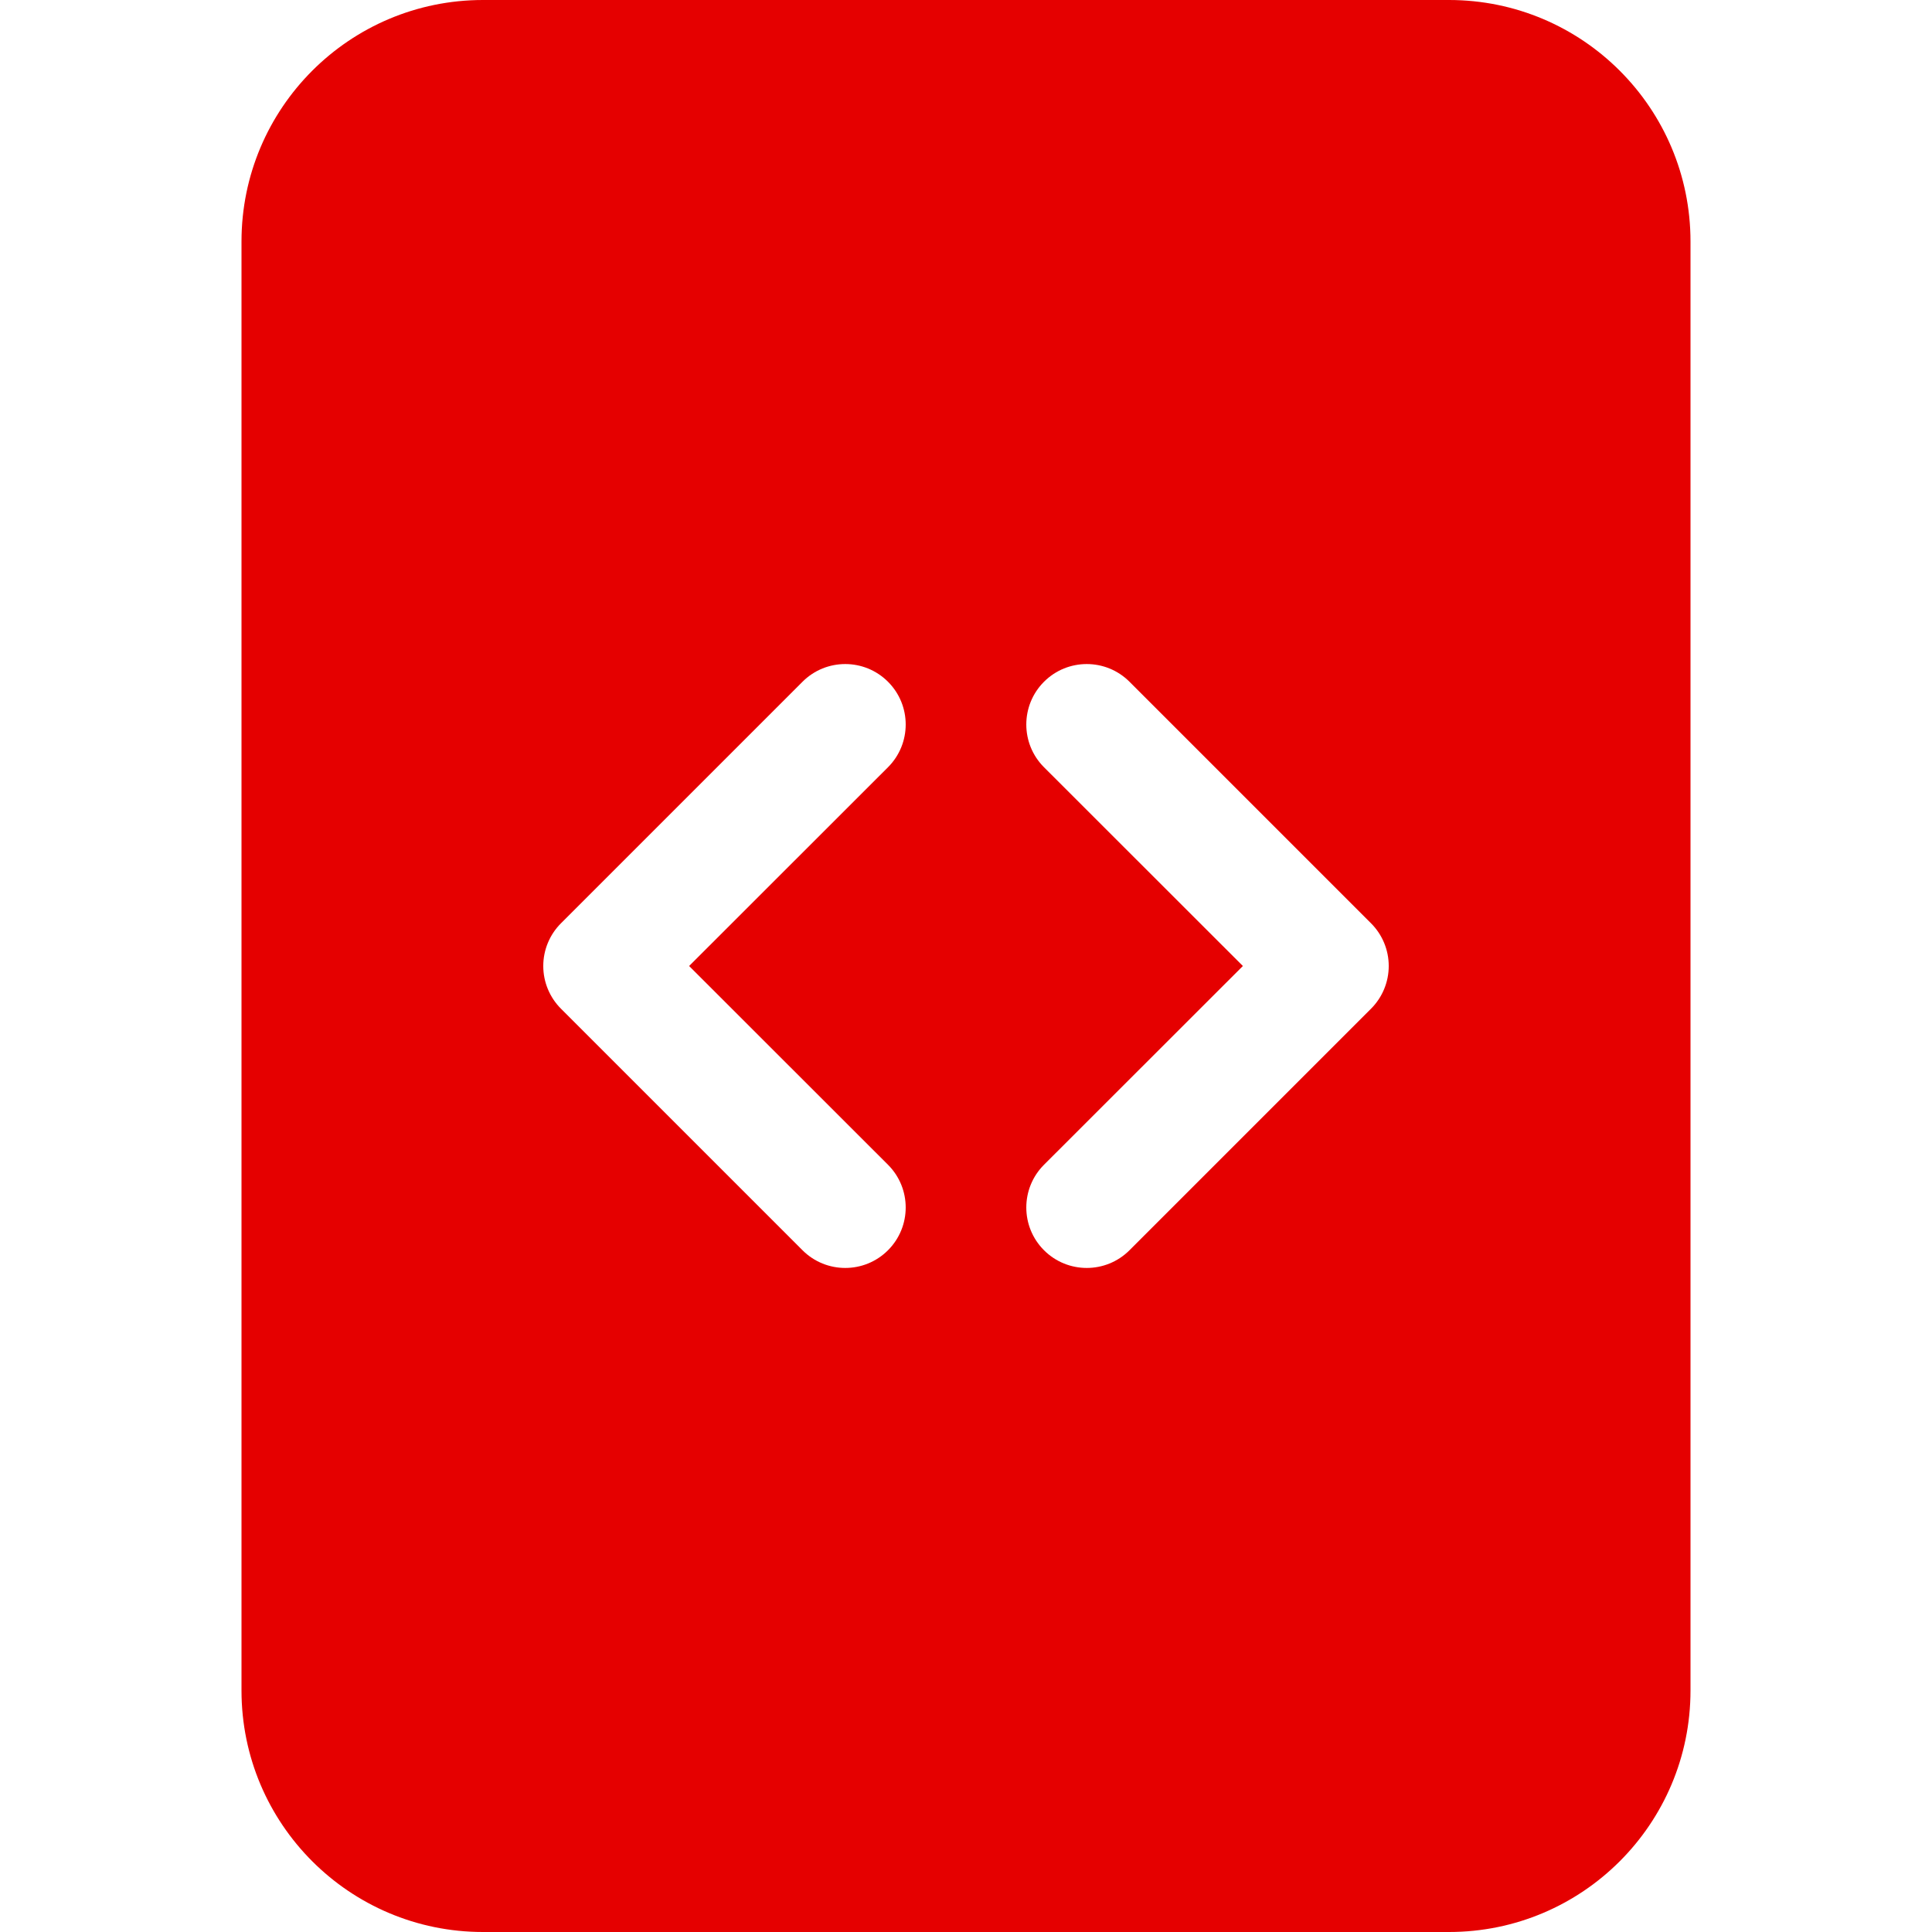
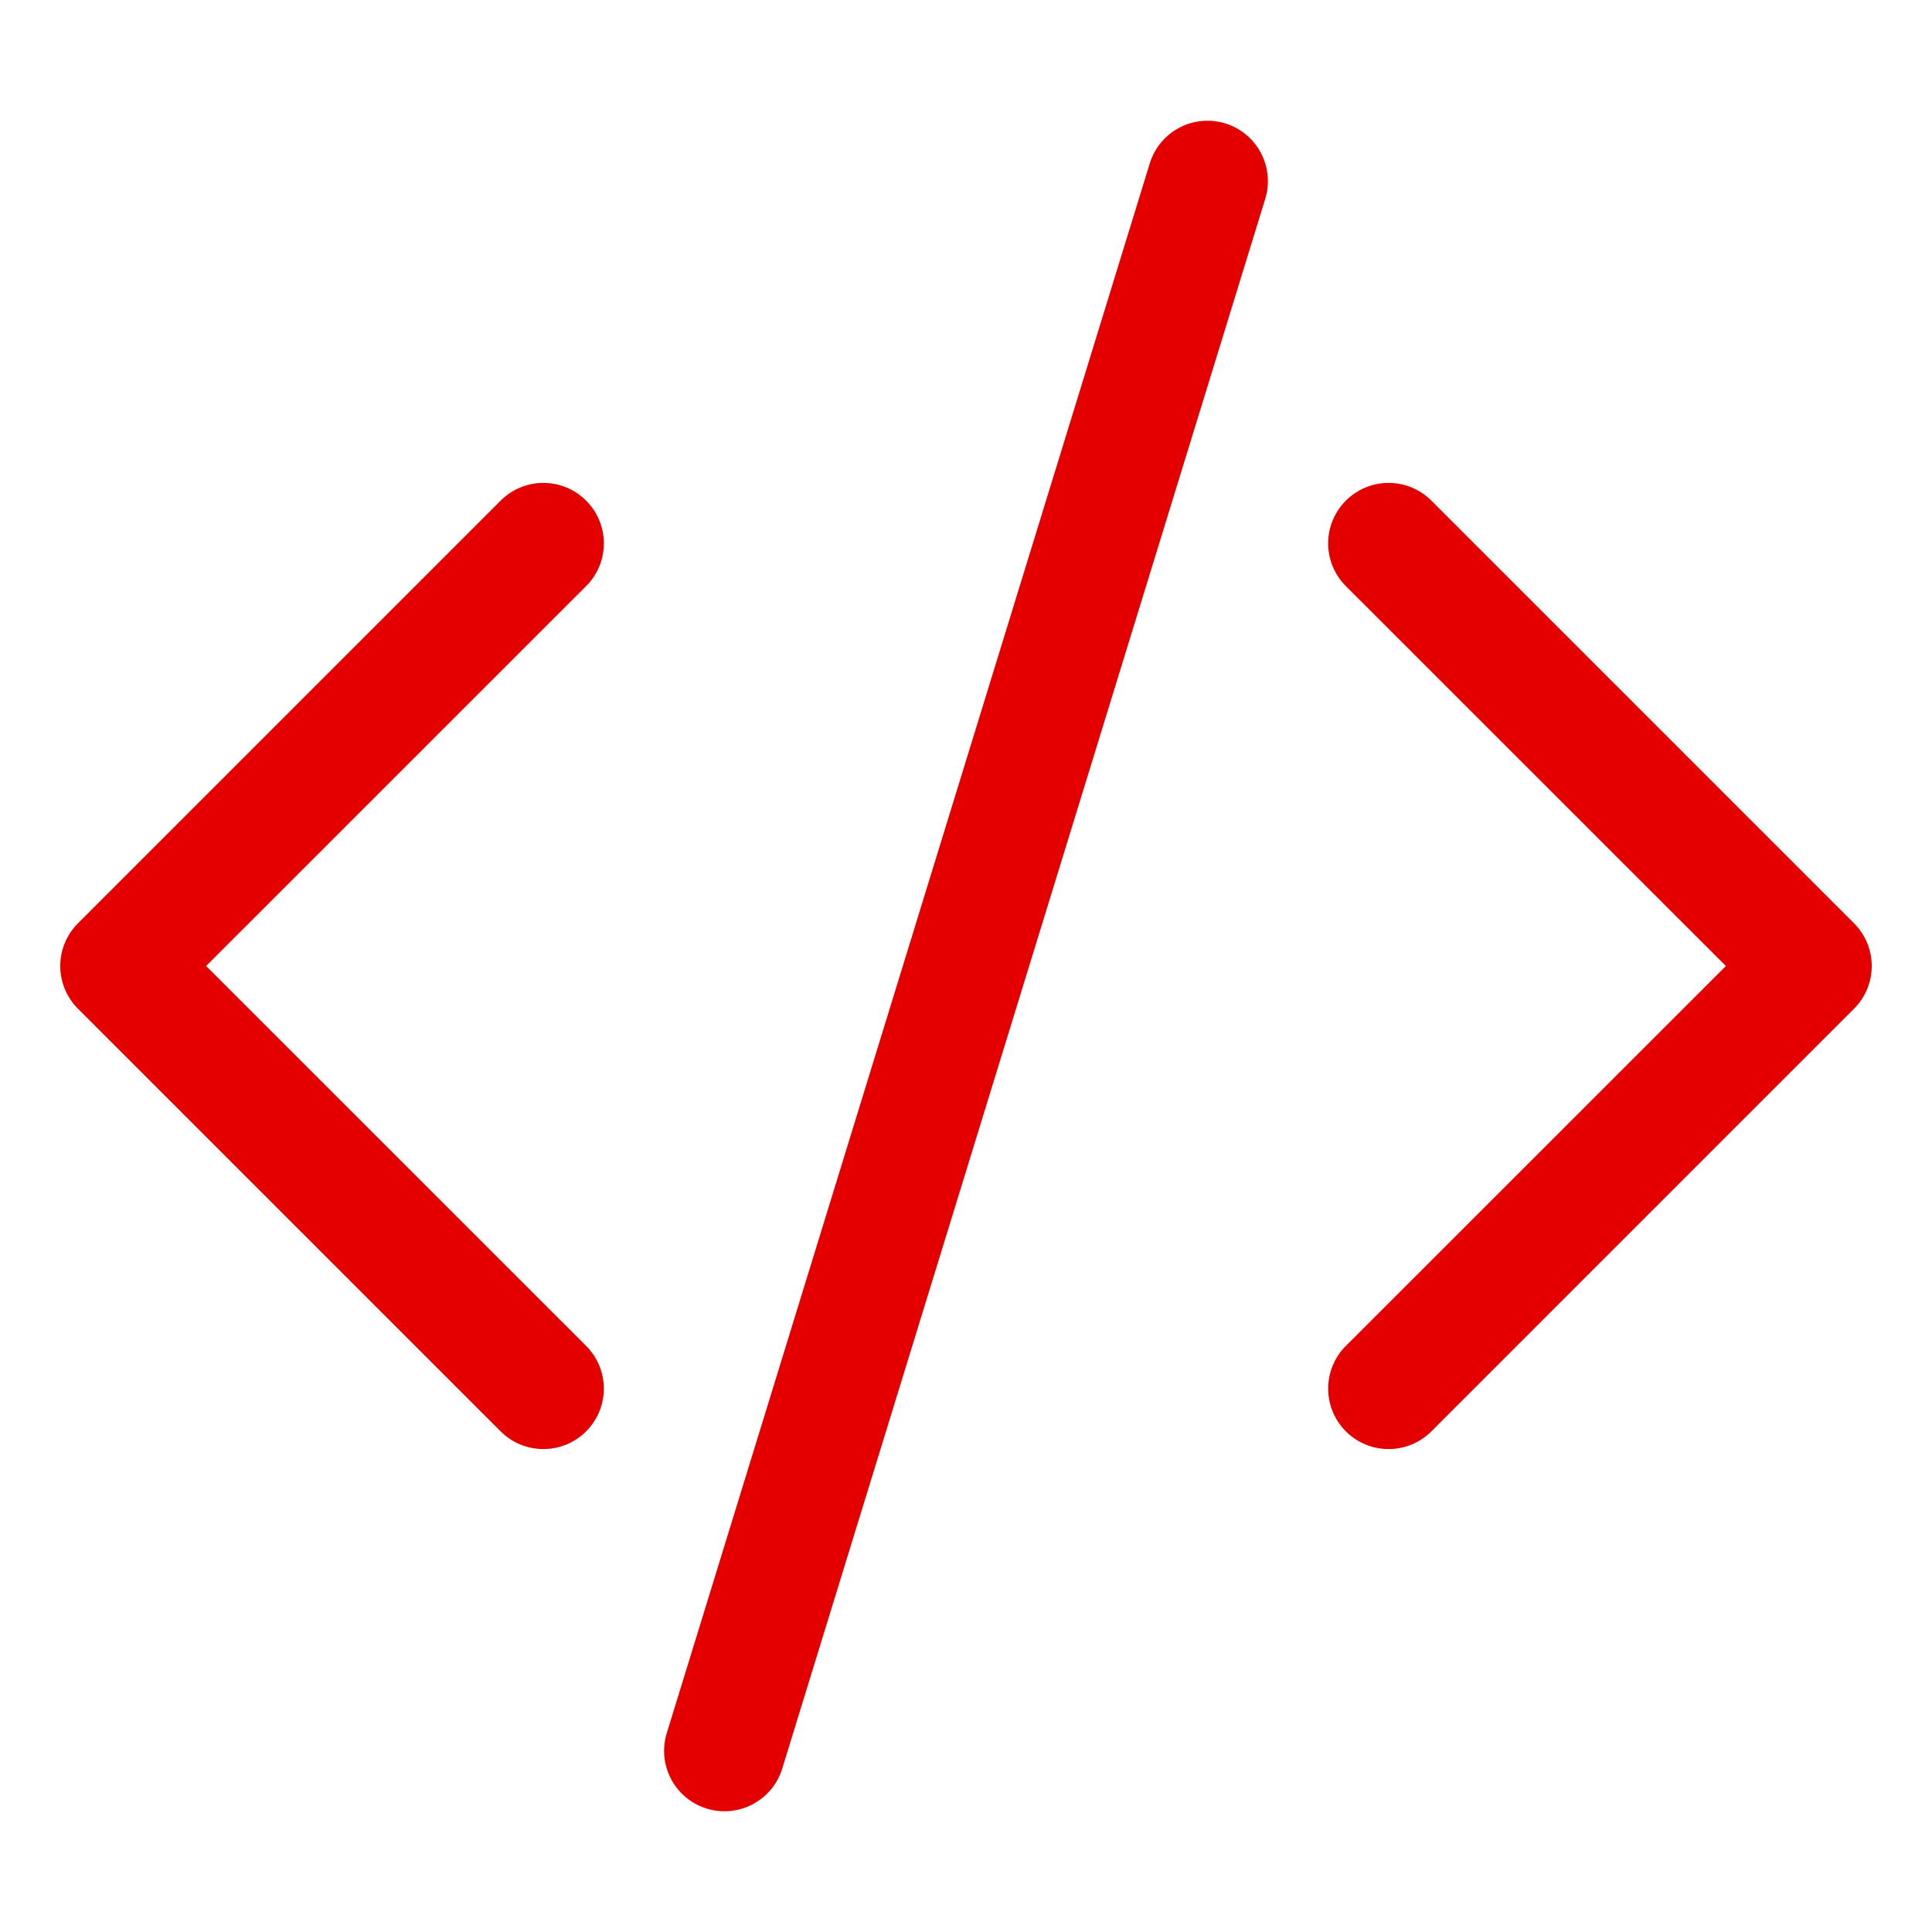
- <svg xmlns="http://www.w3.org/2000/svg" width="16" height="16" fill="#E50000" class="bi bi-file-code-fill" viewBox="0 0 16 16">
-   <path d="M12 0H4a2 2 0 0 0-2 2v12a2 2 0 0 0 2 2h8a2 2 0 0 0 2-2V2a2 2 0 0 0-2-2M6.646 5.646a.5.5 0 1 1 .708.708L5.707 8l1.647 1.646a.5.5 0 0 1-.708.708l-2-2a.5.5 0 0 1 0-.708zm2.708 0 2 2a.5.5 0 0 1 0 .708l-2 2a.5.5 0 0 1-.708-.708L10.293 8 8.646 6.354a.5.5 0 1 1 .708-.708" />
+ <svg xmlns="http://www.w3.org/2000/svg" width="16" height="16" fill="#E50000" class="bi bi-code-slash" viewBox="0 0 16 16">
+   <path d="M10.478 1.647a.5.5 0 1 0-.956-.294l-4 13a.5.5 0 0 0 .956.294zM4.854 4.146a.5.5 0 0 1 0 .708L1.707 8l3.147 3.146a.5.5 0 0 1-.708.708l-3.5-3.5a.5.5 0 0 1 0-.708l3.5-3.5a.5.5 0 0 1 .708 0m6.292 0a.5.5 0 0 0 0 .708L14.293 8l-3.147 3.146a.5.5 0 0 0 .708.708l3.5-3.5a.5.5 0 0 0 0-.708l-3.5-3.5a.5.5 0 0 0-.708 0" />
</svg>
